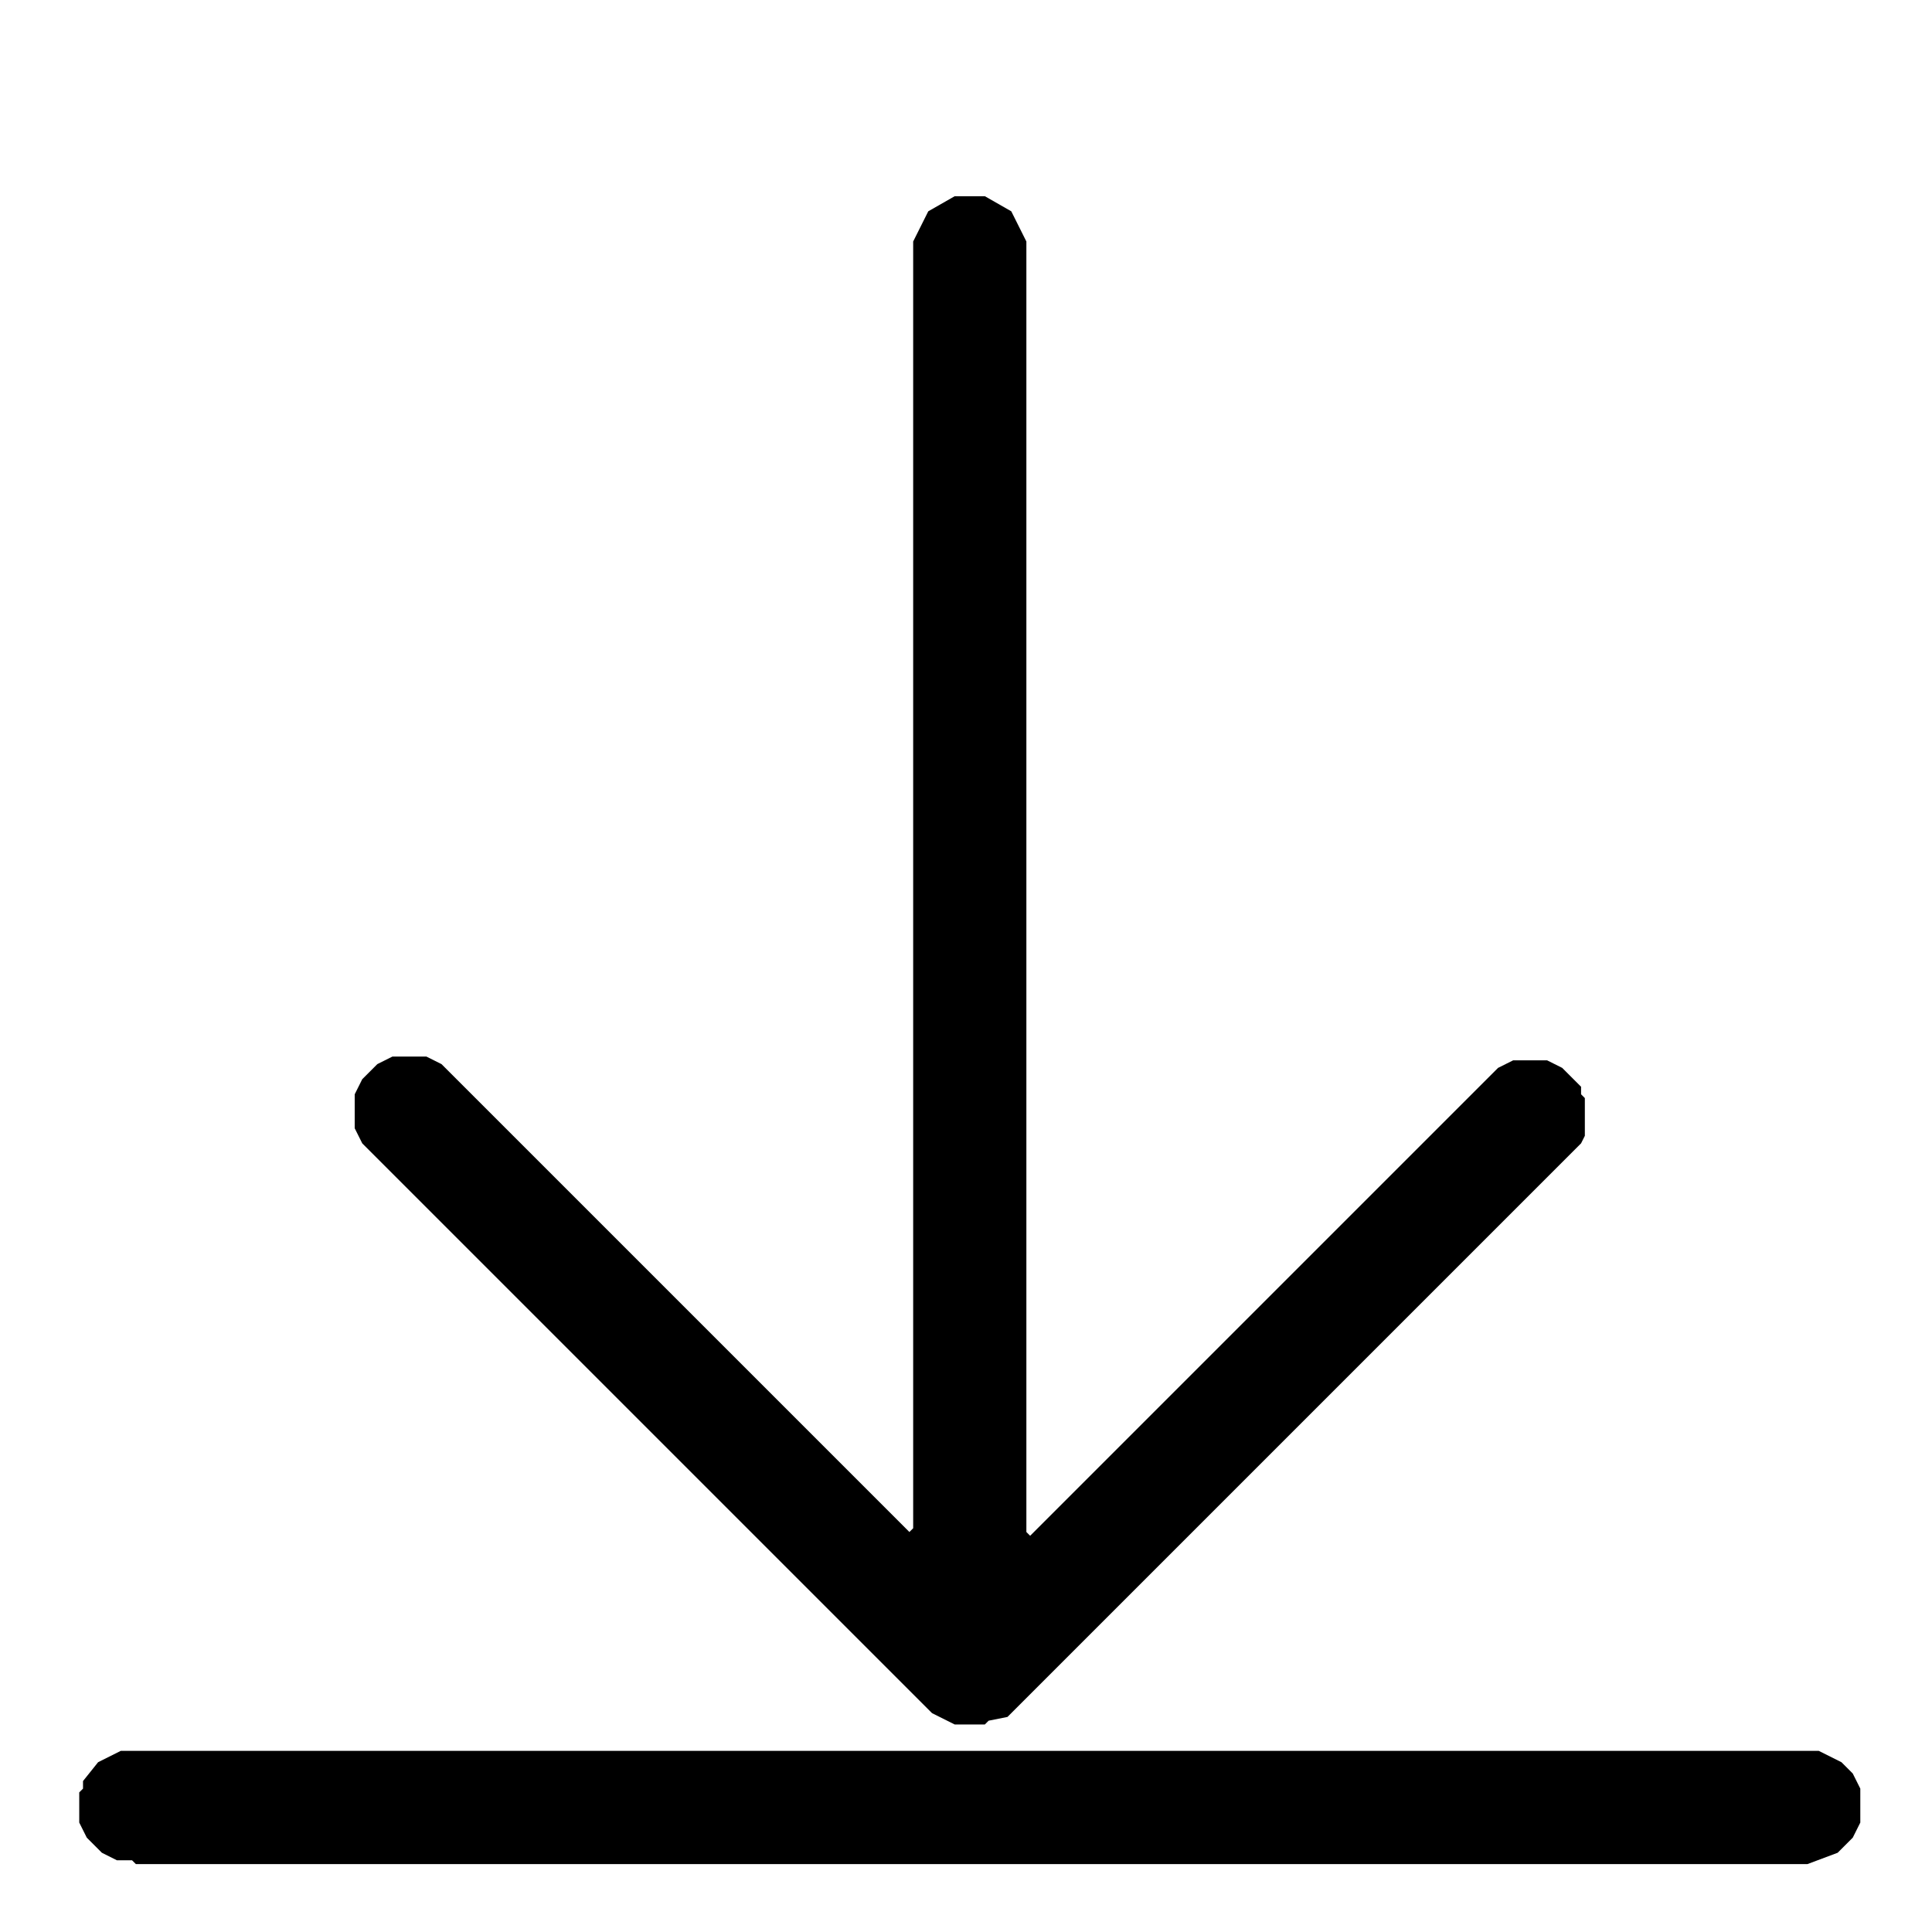
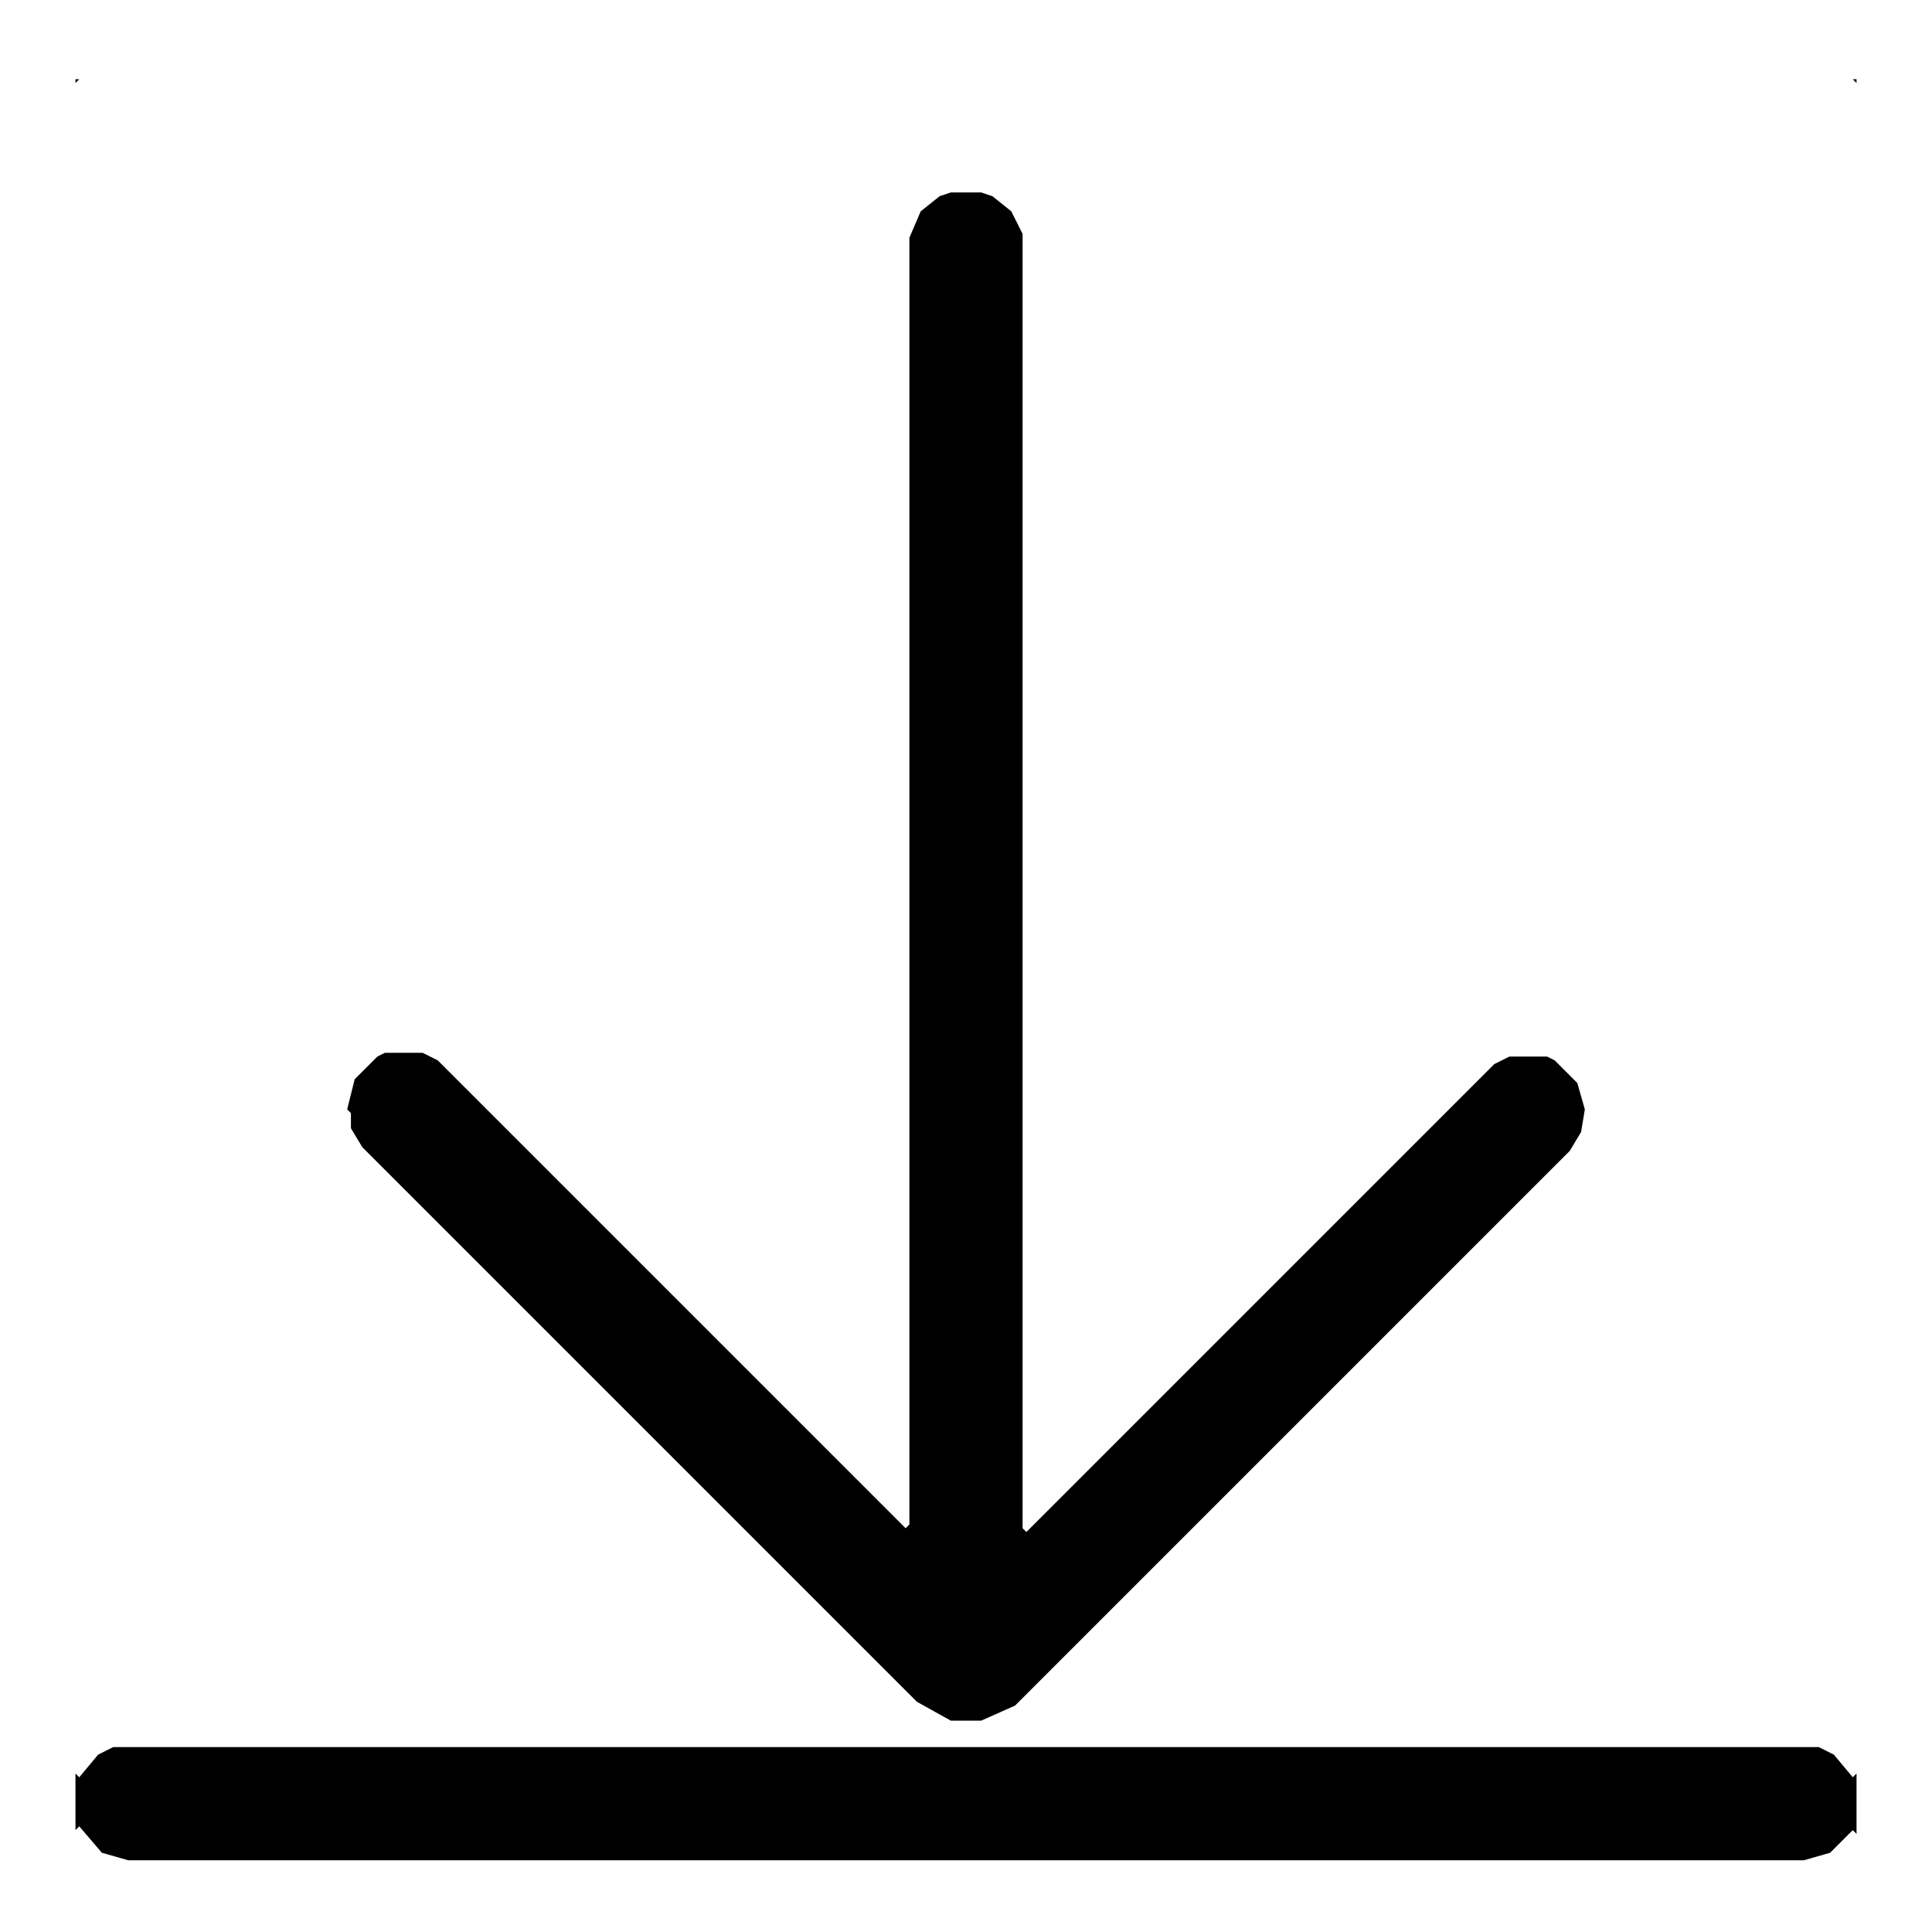
<svg xmlns="http://www.w3.org/2000/svg" width="512" height="512" viewBox="0 0 512 512">
-   <path d="M21 475 L21 483 L23 487 L27 491 L31 493 L35 493 L36 494 L479 494 L487 491 L491 487 L493 483 L493 474 L491 470 L488 467 L482 464 L32 464 L26 467 L22 472 L22 474 Z M253 52 L246 56 L242 64 L242 405 L241 406 L117 282 L113 280 L104 280 L100 282 L96 286 L94 290 L94 299 L96 303 L247 454 L253 457 L261 457 L262 456 L267 455 L419 303 L420 301 L420 291 L419 290 L419 288 L414 283 L410 281 L401 281 L397 283 L273 407 L272 406 L272 64 L268 56 L261 52 Z" fill="#000000" fill-rule="evenodd" clip-rule="evenodd" />
+   <path d="M20,21 L20,489 L20,485 L21,484 L27,491 L34,493 L478,493 L485,491 L491,485 L492,486 L492,489 L492,21Z M20,22 L21,21 L491,21 L492,22 L492,470 L491,471 L486,465 L482,463 L30,463 L26,465 L21,471 L20,470Z M252,51 L249,52 L244,56 L241,63 L241,404 L240,405 L116,281 L112,279 L102,279 L100,280 L94,286 L92,294 L93,295 L93,299 L96,304 L243,451 L252,456 L260,456 L269,452 L416,305 L419,300 L420,294 L418,287 L412,281 L410,280 L400,280 L396,282 L272,406 L271,405 L271,62 L268,56 L263,52 L260,51Z" fill="#000000" fill-rule="evenodd" />
</svg>
